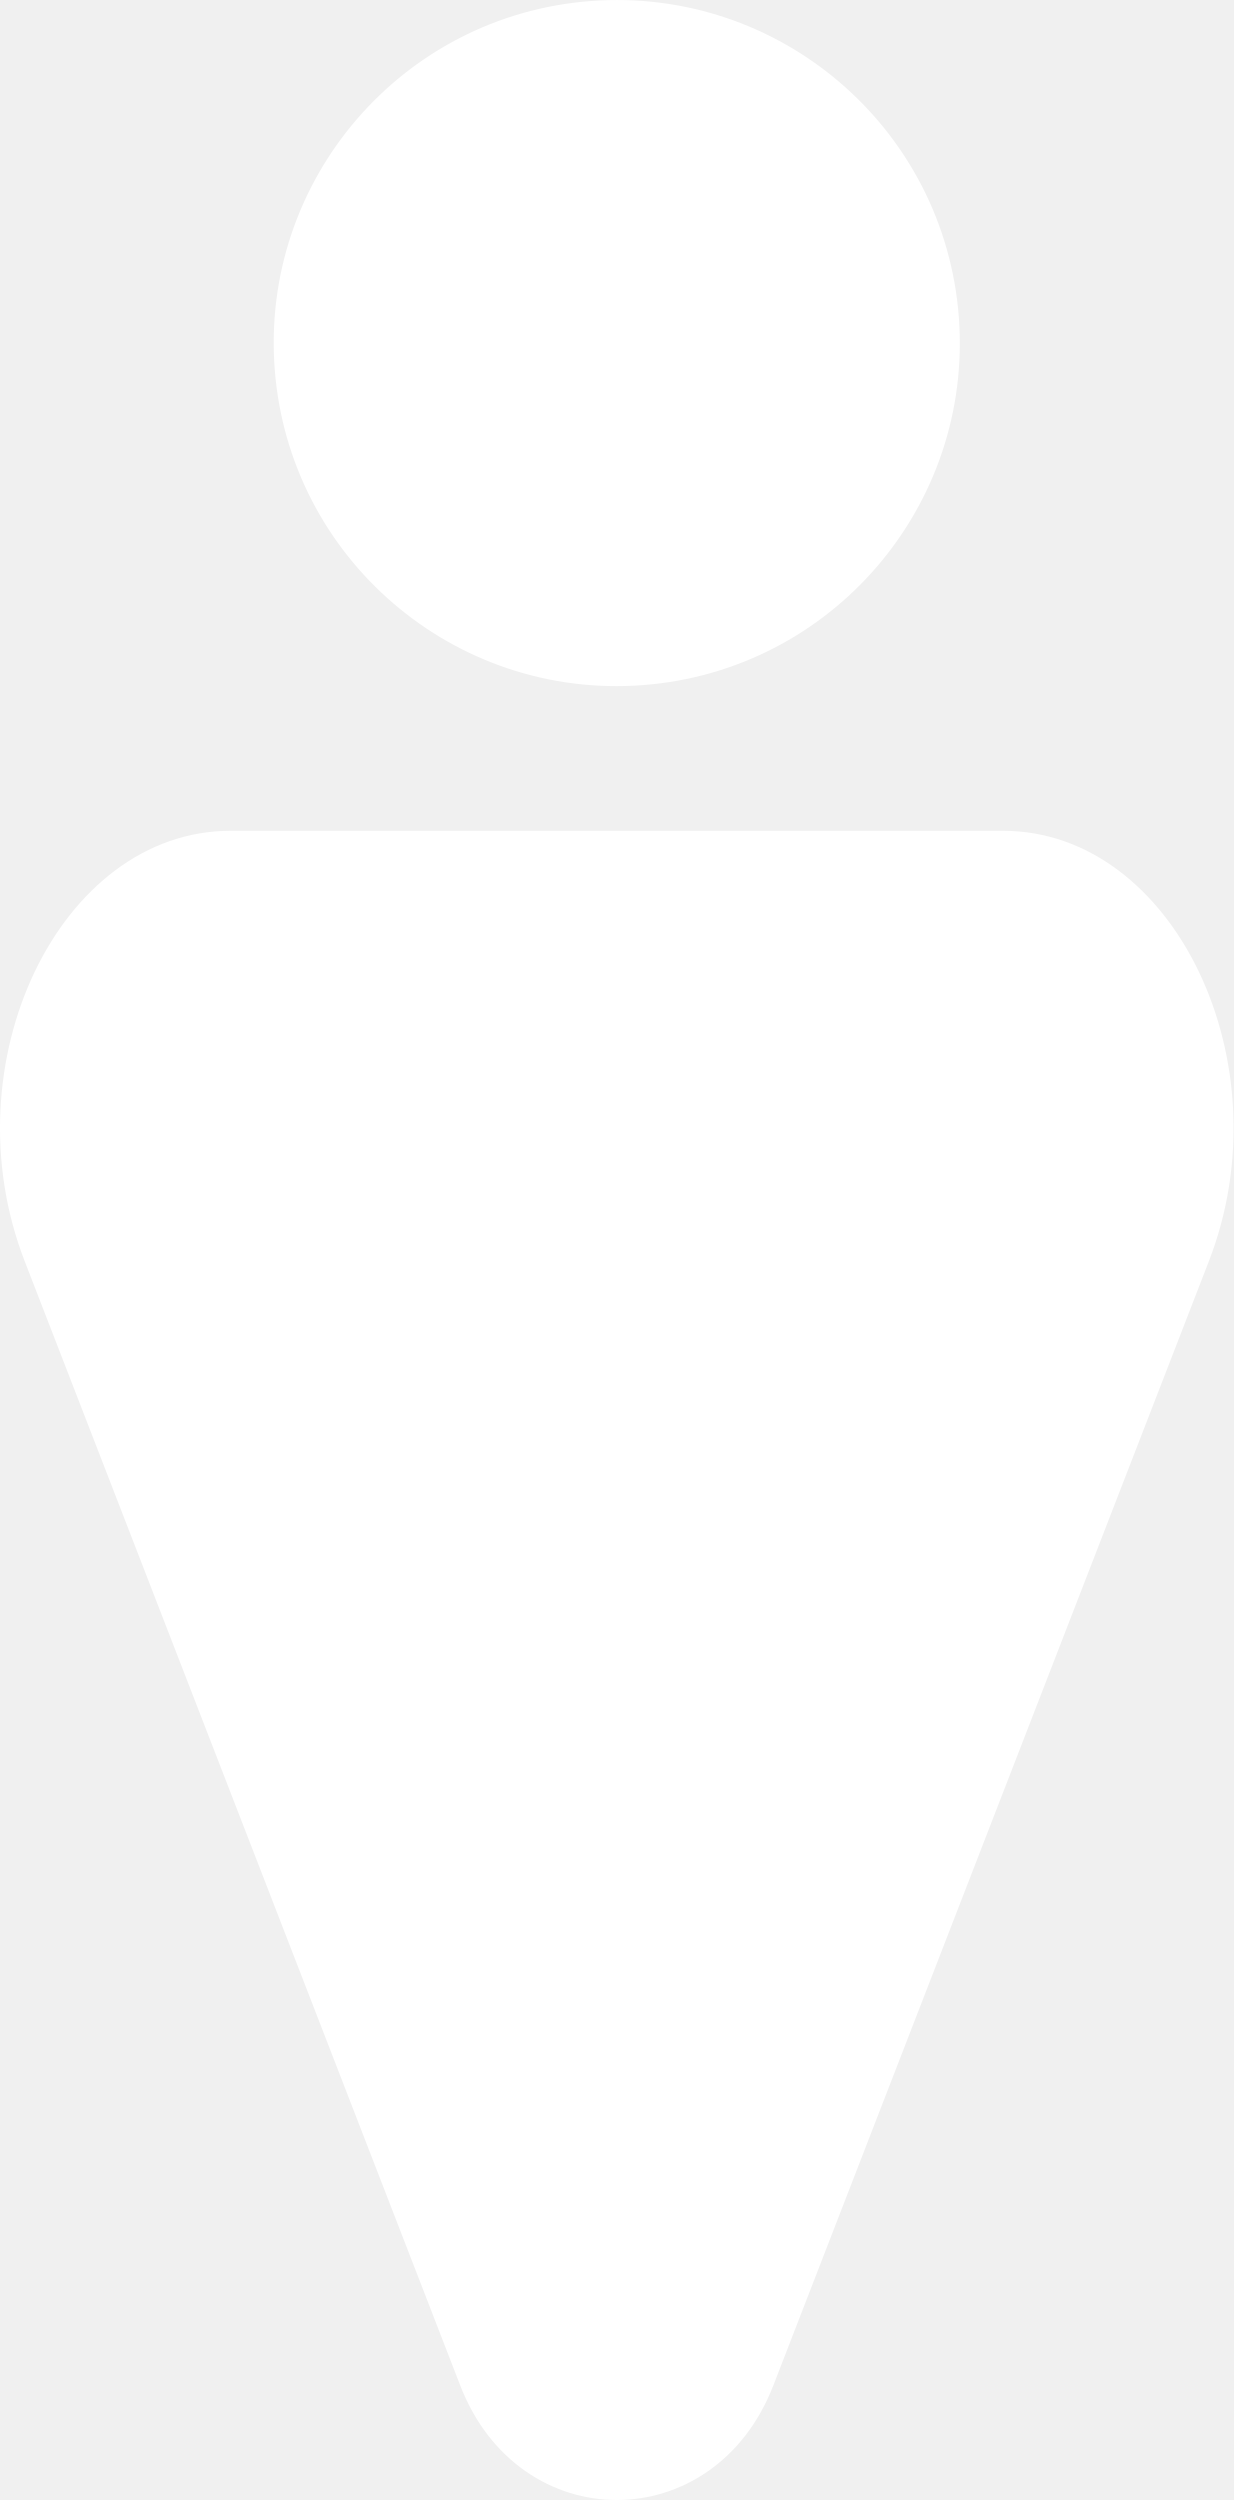
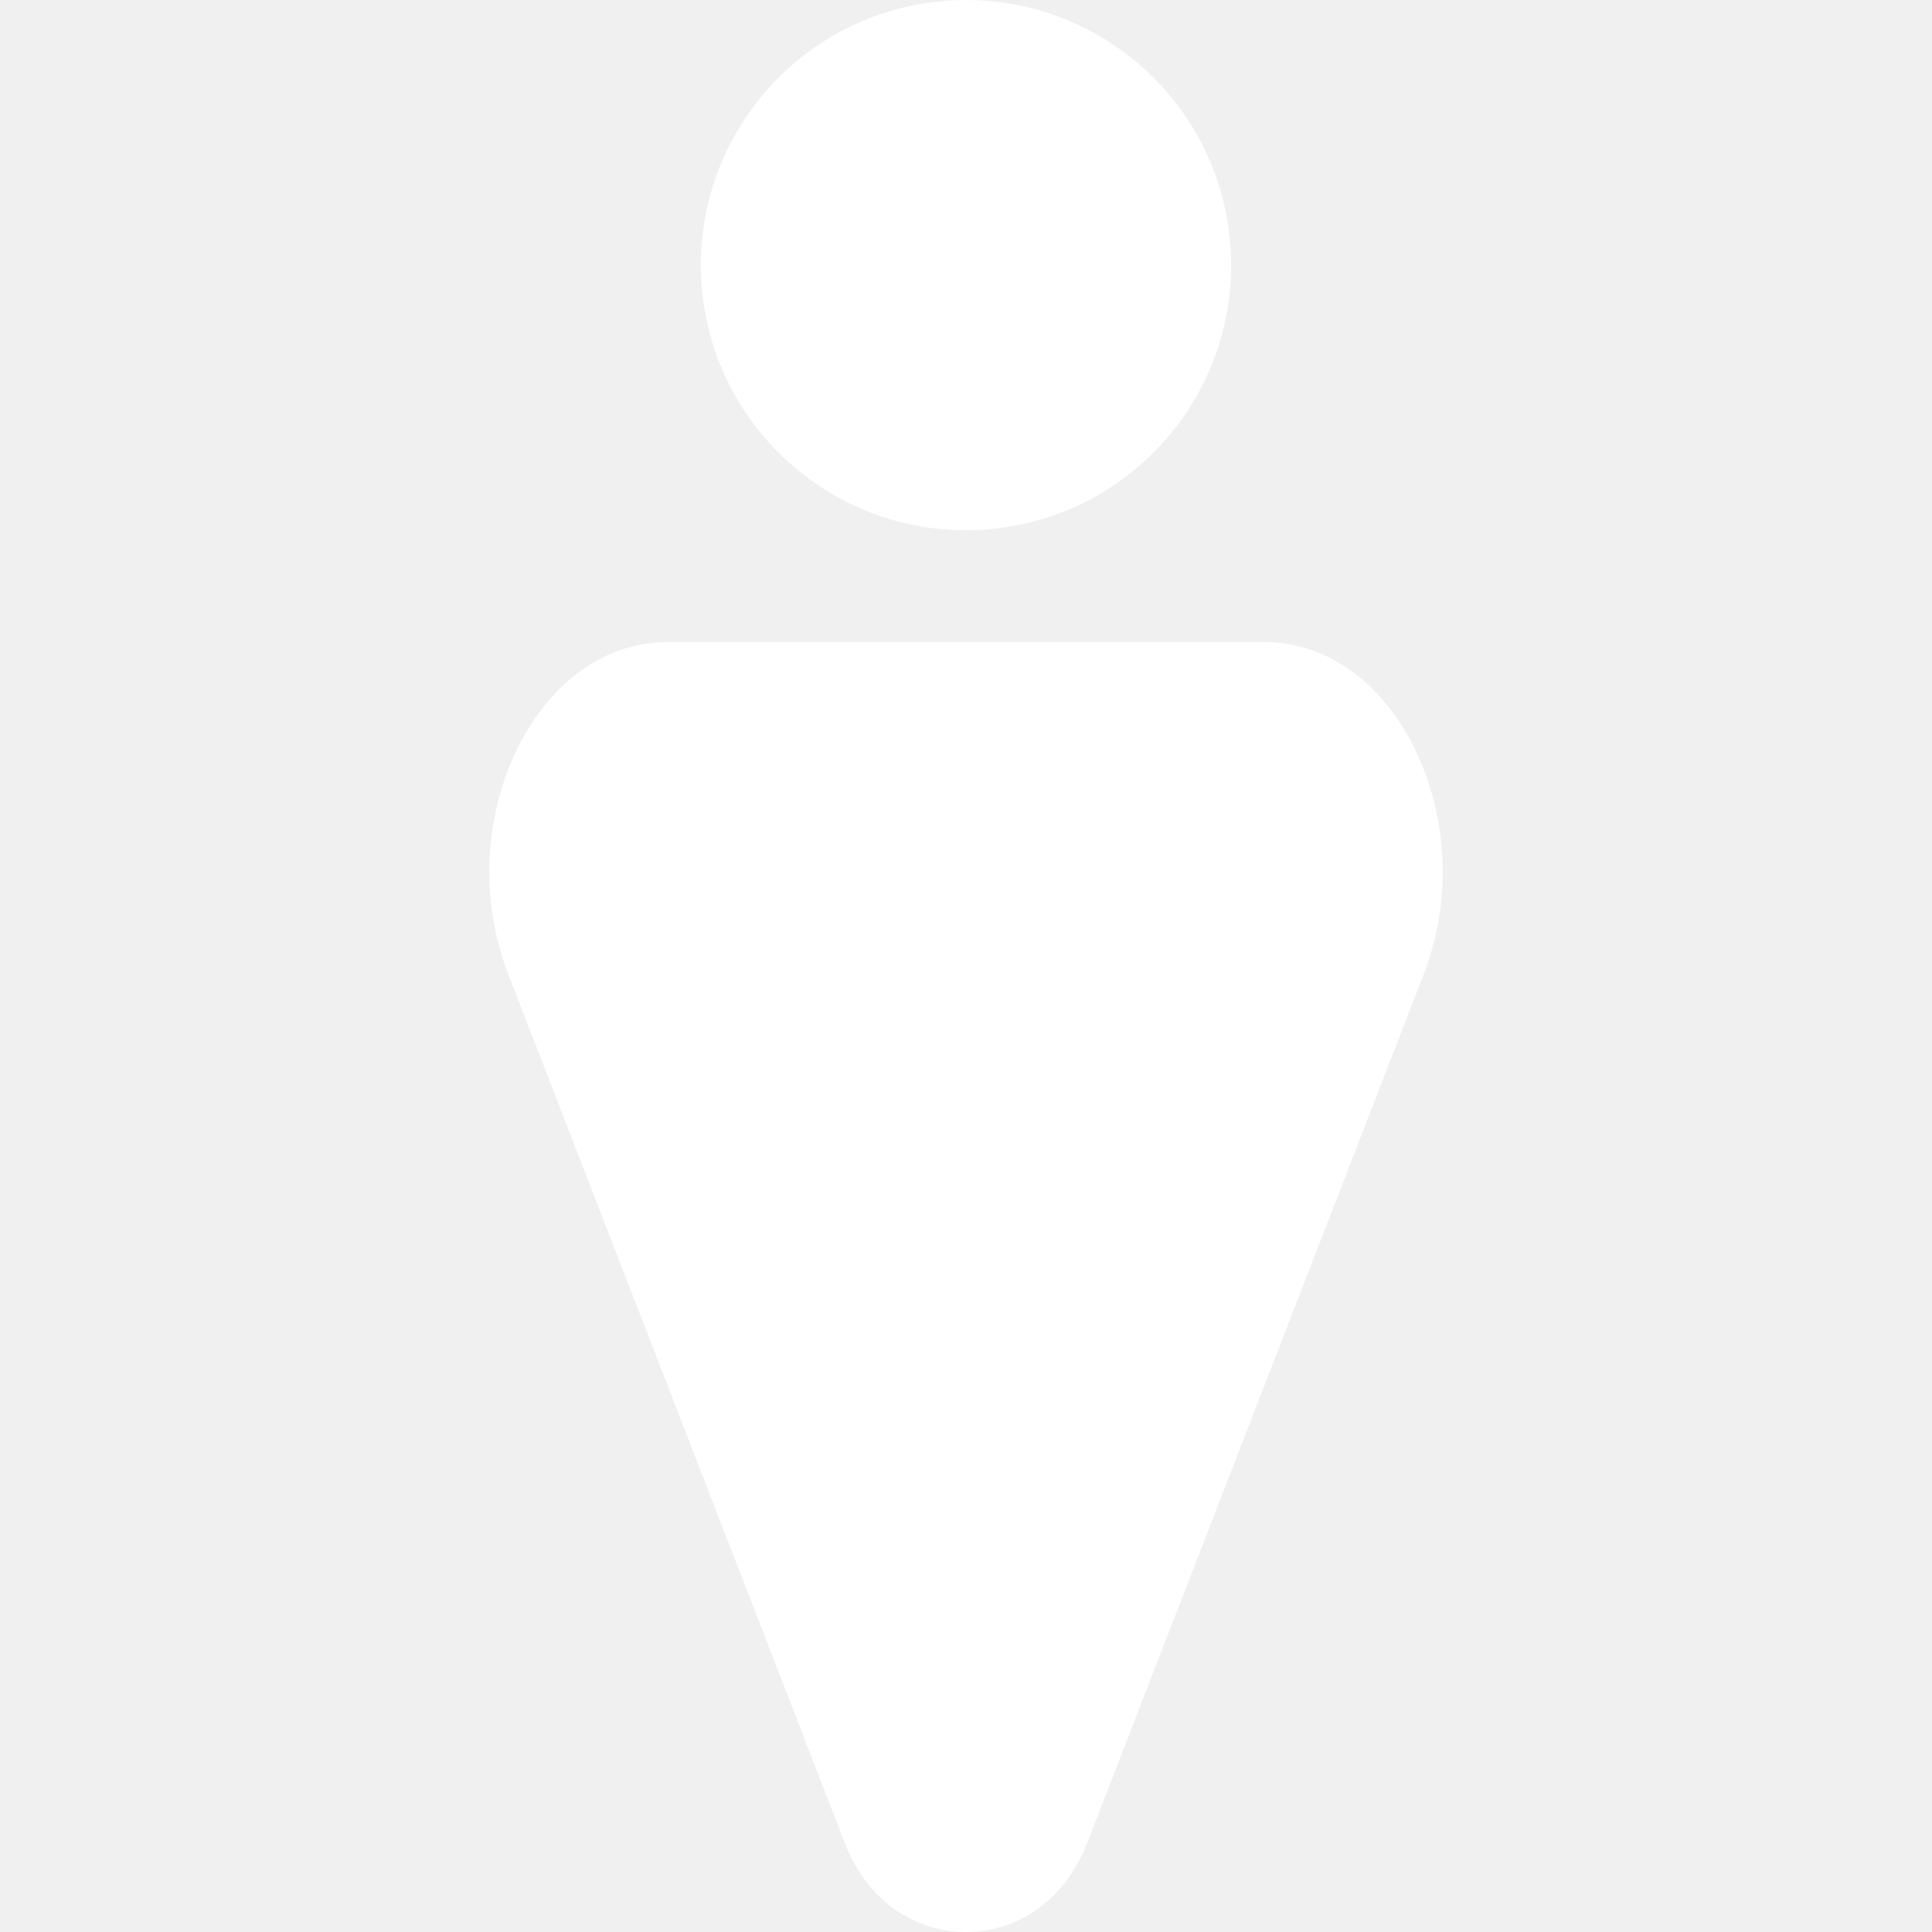
- <svg xmlns="http://www.w3.org/2000/svg" id="Layer_1" viewBox="0 0 947.38 1920">
-   <defs>
-     <style>.cls-1{fill:#fff;}</style>
-   </defs>
-   <ellipse class="cls-1" cx="473.69" cy="263.45" rx="263.46" ry="263.45" transform="translate(-18.71 36.89) rotate(-4.37)" />
-   <path class="cls-1" d="M770.26,638.05H177.12c-131.5,0-217.02,178.6-158.22,330.4l334.59,863.66c45.4,117.19,195,117.19,240.4,0l334.59-863.66c58.81-151.8-26.72-330.4-158.22-330.4Z" />
+ <svg xmlns="http://www.w3.org/2000/svg" version="1.1" id="Layer_1" x="0px" y="0px" viewBox="0 0 300 300" style="enable-background:new 0 0 300 300;" xml:space="preserve">
+   <style type="text/css">
+ 	.st0{fill:#FFFFFF;}
+ </style>
+   <g>
+     <ellipse transform="matrix(0.9971 -0.0762 0.0762 0.9971 -2.7021 11.5573)" class="st0" cx="150" cy="41.16" rx="41.17" ry="41.16" />
+     <path class="st0" d="M196.34,99.7h-92.68c-20.55,0-33.91,27.91-24.72,51.62l52.28,134.95c7.09,18.31,30.47,18.31,37.56,0   l52.28-134.95C230.25,127.6,216.89,99.7,196.34,99.7z" />
+   </g>
</svg>
